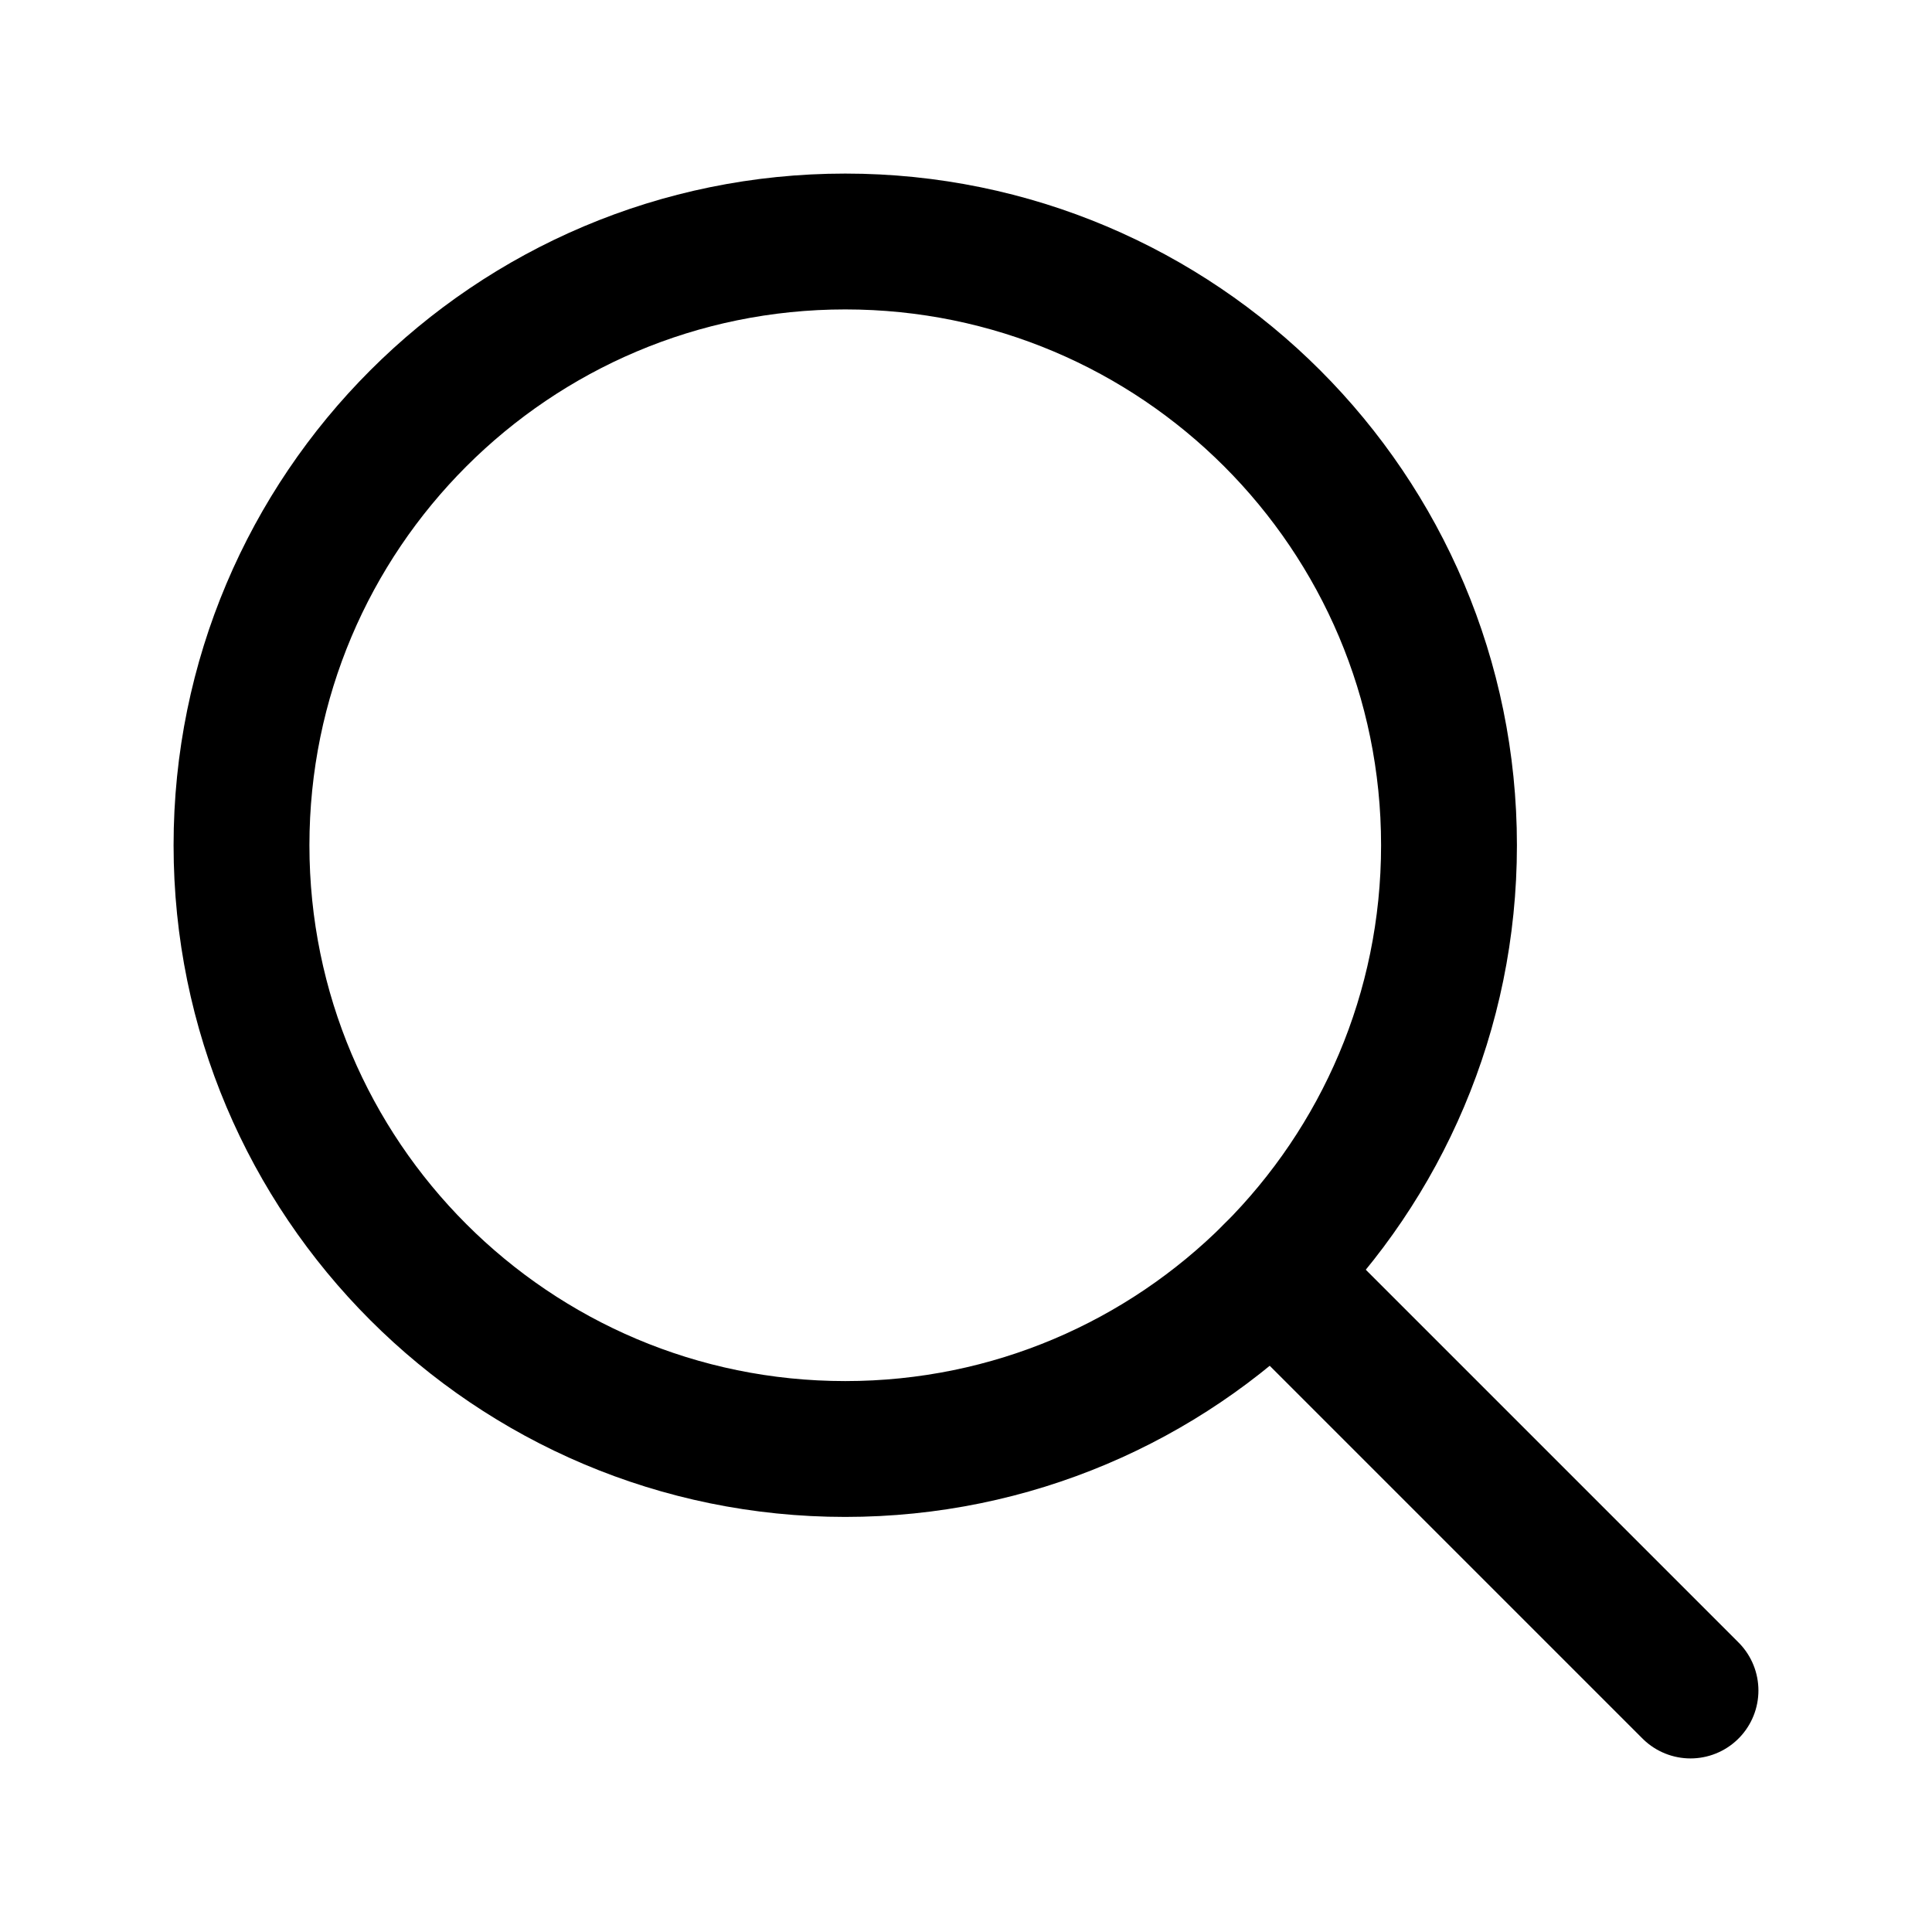
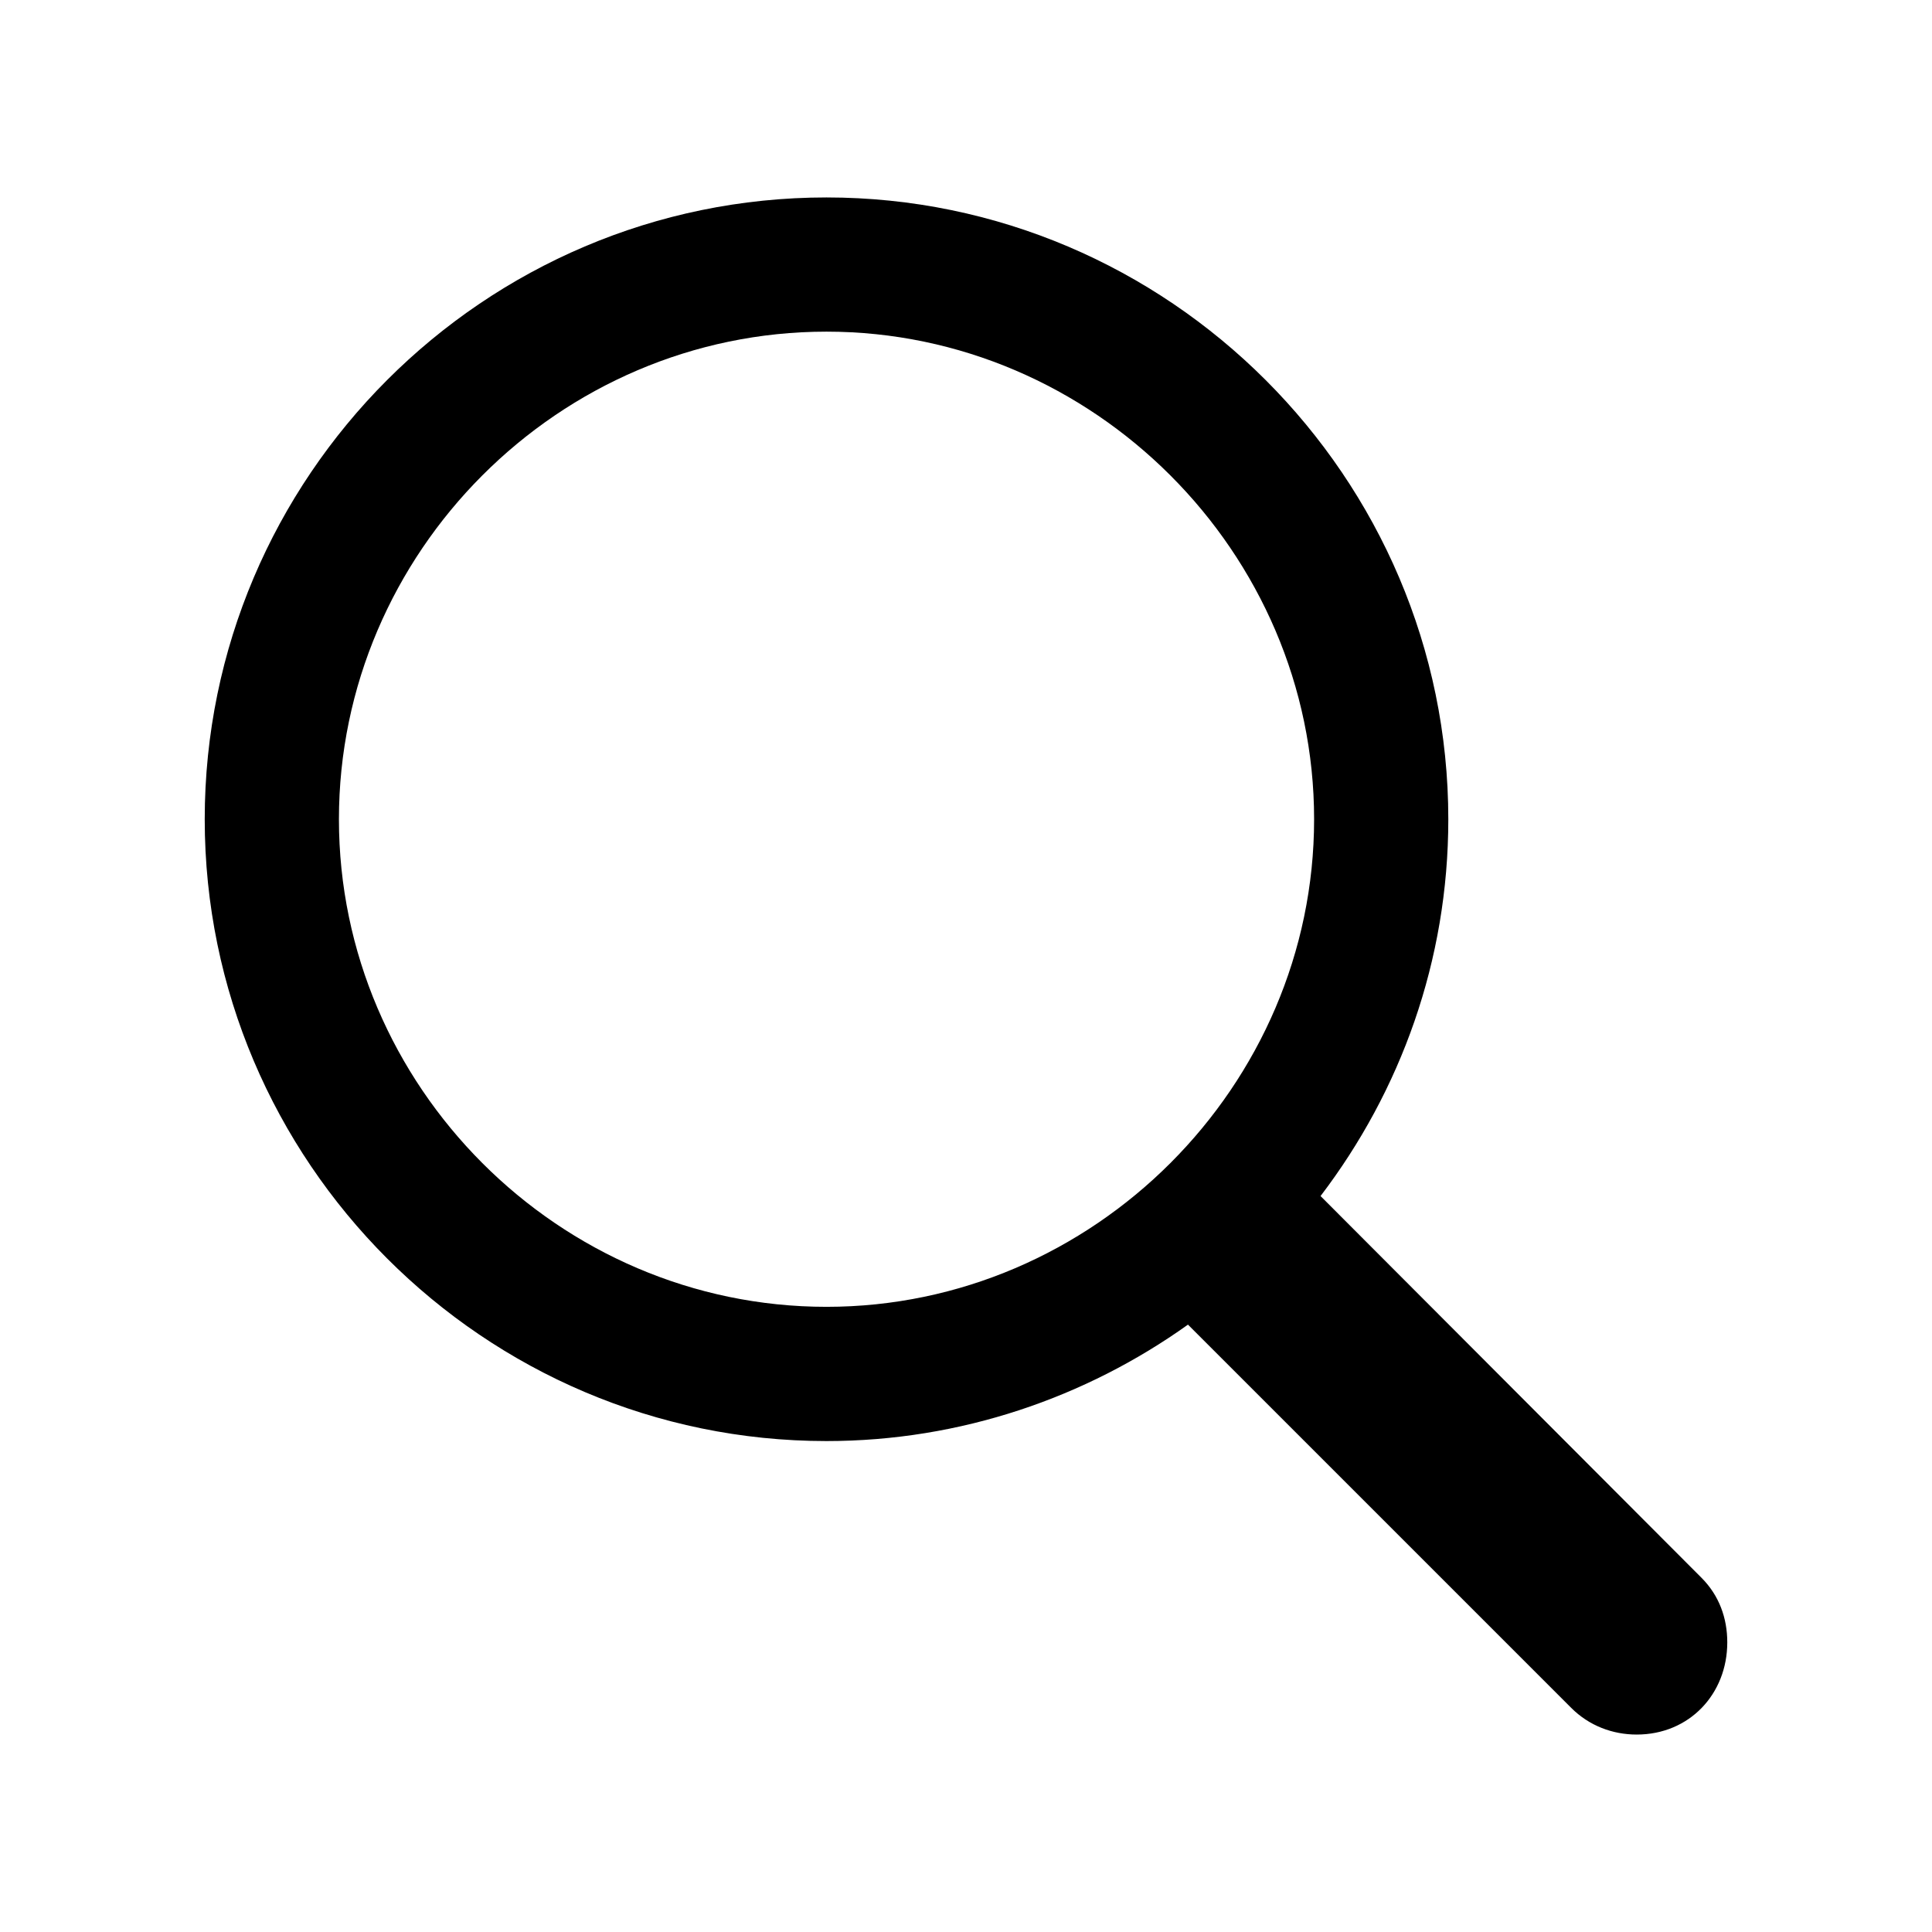
- <svg xmlns="http://www.w3.org/2000/svg" viewBox="0 0 256 256">
-   <circle cx="112" cy="112" r="80" fill="none" stroke="#000" stroke-width="18" stroke-linecap="round" stroke-linejoin="round" />
-   <line x1="168.57" y1="168.57" x2="224" y2="224" fill="none" stroke="#000" stroke-width="18" stroke-linecap="round" stroke-linejoin="round" />
+ <svg xmlns="http://www.w3.org/2000/svg" width="56" height="56" viewBox="0 0 56 56">
+   <path d="M 23.957 41.77 C 27.848 41.77 31.48 40.504 34.434 38.395 L 45.543 49.504 C 46.059 50.02 46.738 50.277 47.441 50.277 C 48.965 50.277 50.066 49.105 50.066 47.605 C 50.066 46.902 49.832 46.246 49.316 45.73 L 38.277 34.668 C 40.598 31.621 41.98 27.848 41.98 23.746 C 41.98 13.832 33.871 5.723 23.957 5.723 C 14.02 5.723 5.934 13.832 5.934 23.746 C 5.934 33.66 14.02 41.77 23.957 41.77 Z M 23.957 37.879 C 16.199 37.879 9.824 31.48 9.824 23.746 C 9.824 16.012 16.199 9.613 23.957 9.613 C 31.691 9.613 38.09 16.012 38.09 23.746 C 38.09 31.48 31.691 37.879 23.957 37.879 Z" />
</svg>
